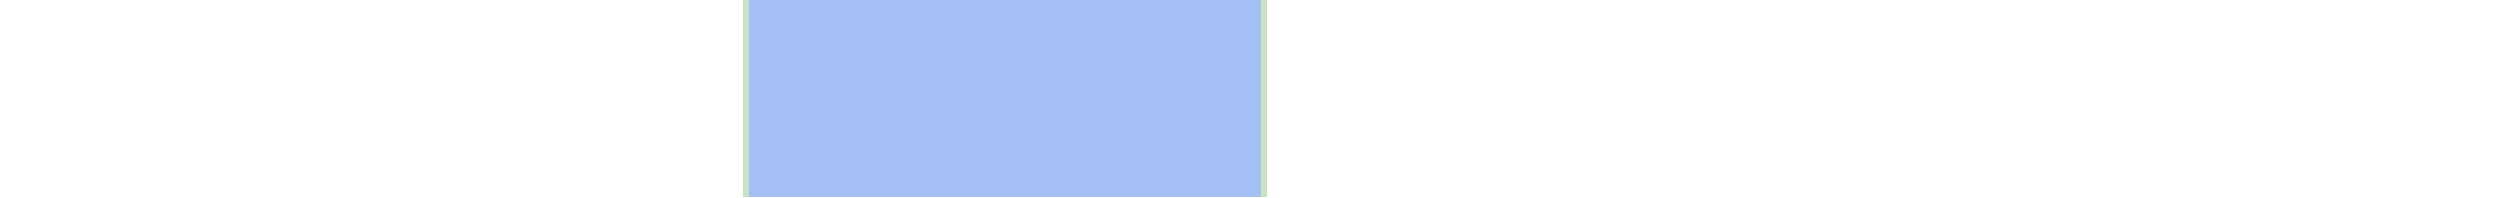
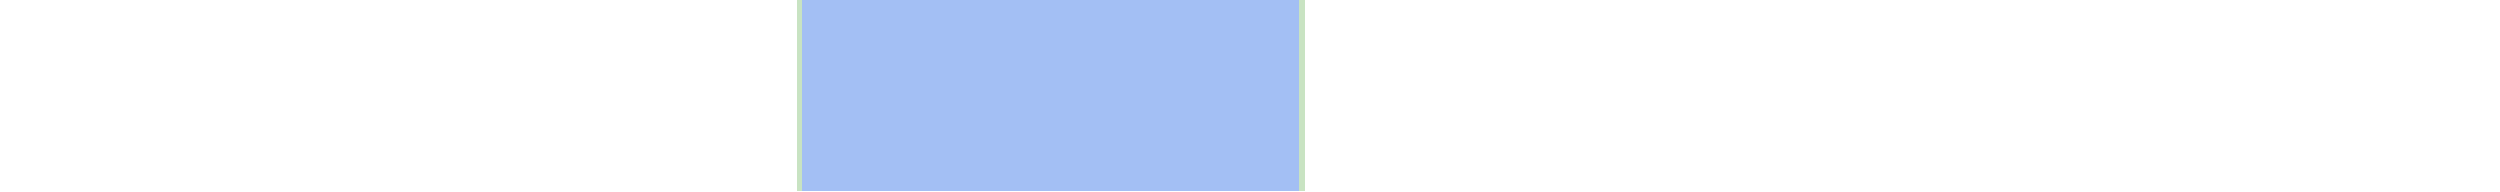
- <svg xmlns="http://www.w3.org/2000/svg" viewBox="0 0 444 35" shape-rendering="crispEdges">
-   <rect y="0" x="132" width="93" height="35" fill="#a3bff4" />
-   <rect y="0" x="132" width="1" height="35" fill="#c8e3c2" />
-   <rect y="0" x="224" width="1" height="35" fill="#c8e3c2" />
+ <svg xmlns="http://www.w3.org/2000/svg" viewBox="0 0 458 35" shape-rendering="crispEdges">
+   <rect y="0" x="146" width="93" height="35" fill="#a3bff4" />
+   <rect y="0" x="146" width="1" height="35" fill="#c8e3c2" />
+   <rect y="0" x="238" width="1" height="35" fill="#c8e3c2" />
</svg>
